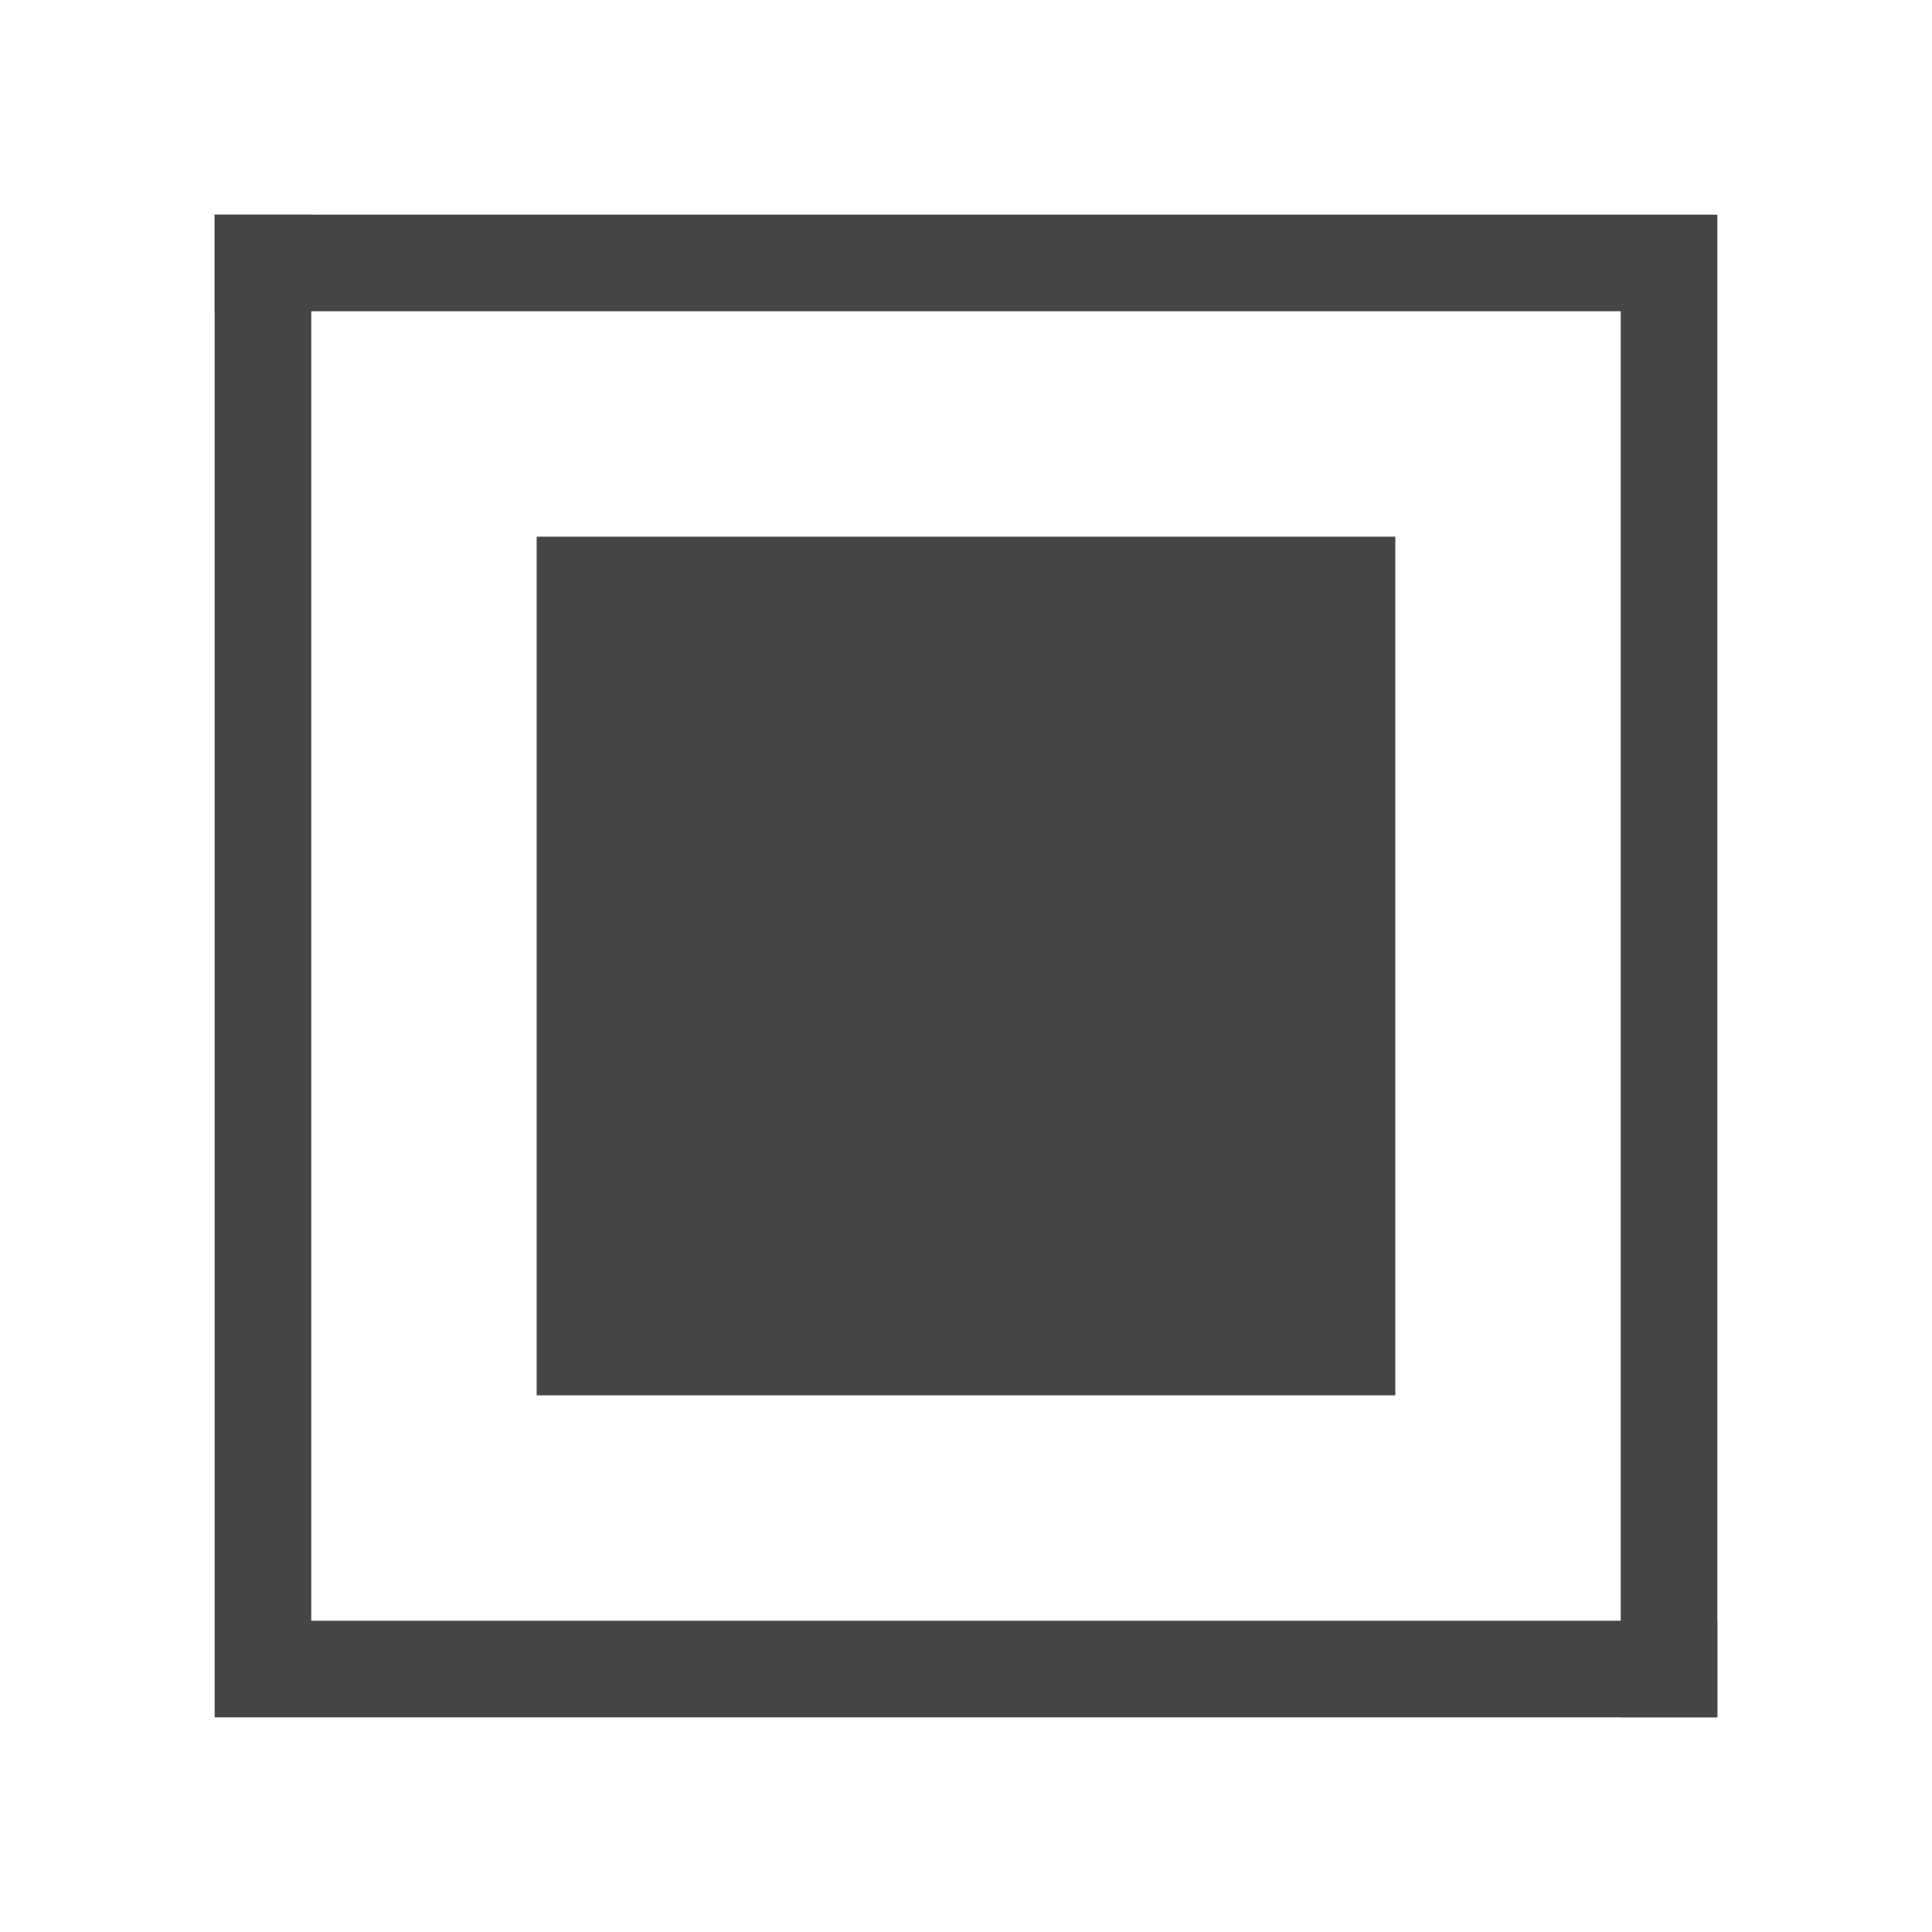
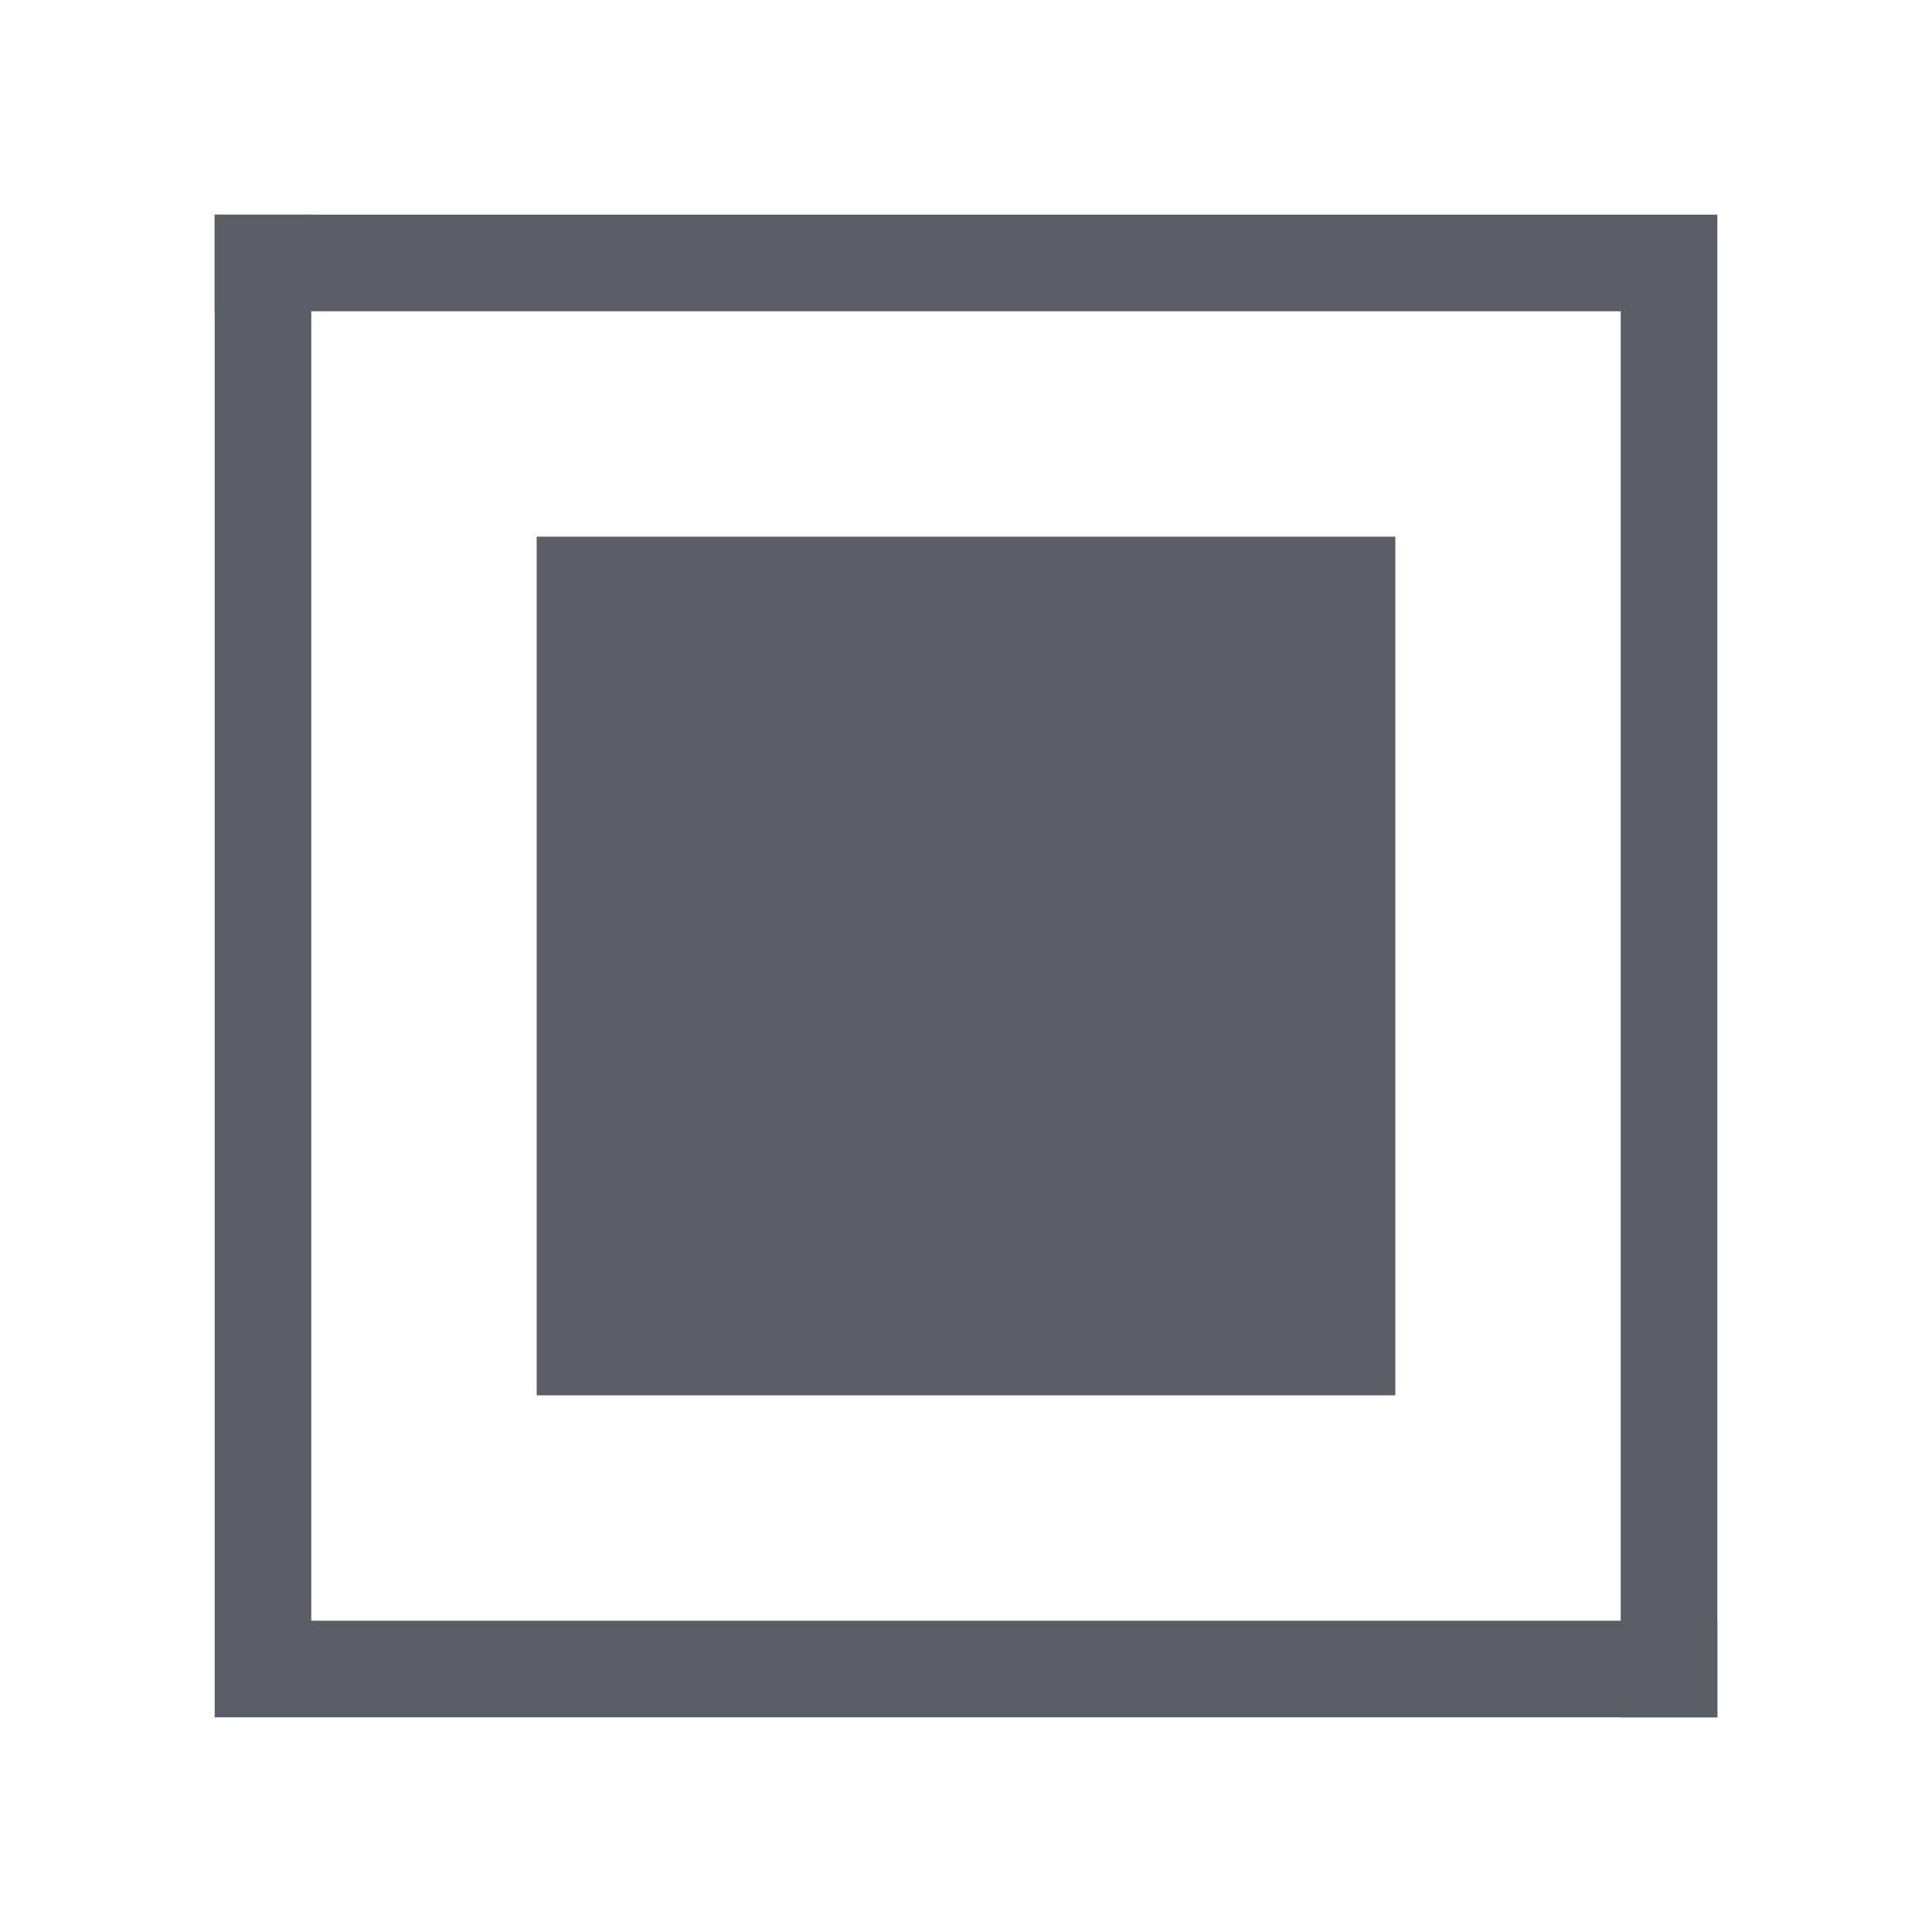
<svg xmlns="http://www.w3.org/2000/svg" version="1.1" id="图层_1" x="0px" y="0px" width="18px" height="18px" viewBox="0 0 18 18" enable-background="new 0 0 18 18" xml:space="preserve">
-   <path fill="#454545" d="M2,2h14v14h-0.9V2.9H2V2z" />
-   <path fill="#454545" d="M16,16H2V2h0.9v13.1H16V16z" />
-   <path fill="#454545" d="M5,5h8v8H5V5z" />
+   <path fill="#5a5d63" d="M2,2h14v14h-0.9V2.9H2V2z" />
+   <path fill="#5a5d63" d="M16,16H2V2h0.9v13.1H16V16z" />
+   <path fill="#5a5d63" d="M5,5h8v8H5V5z" />
</svg>
